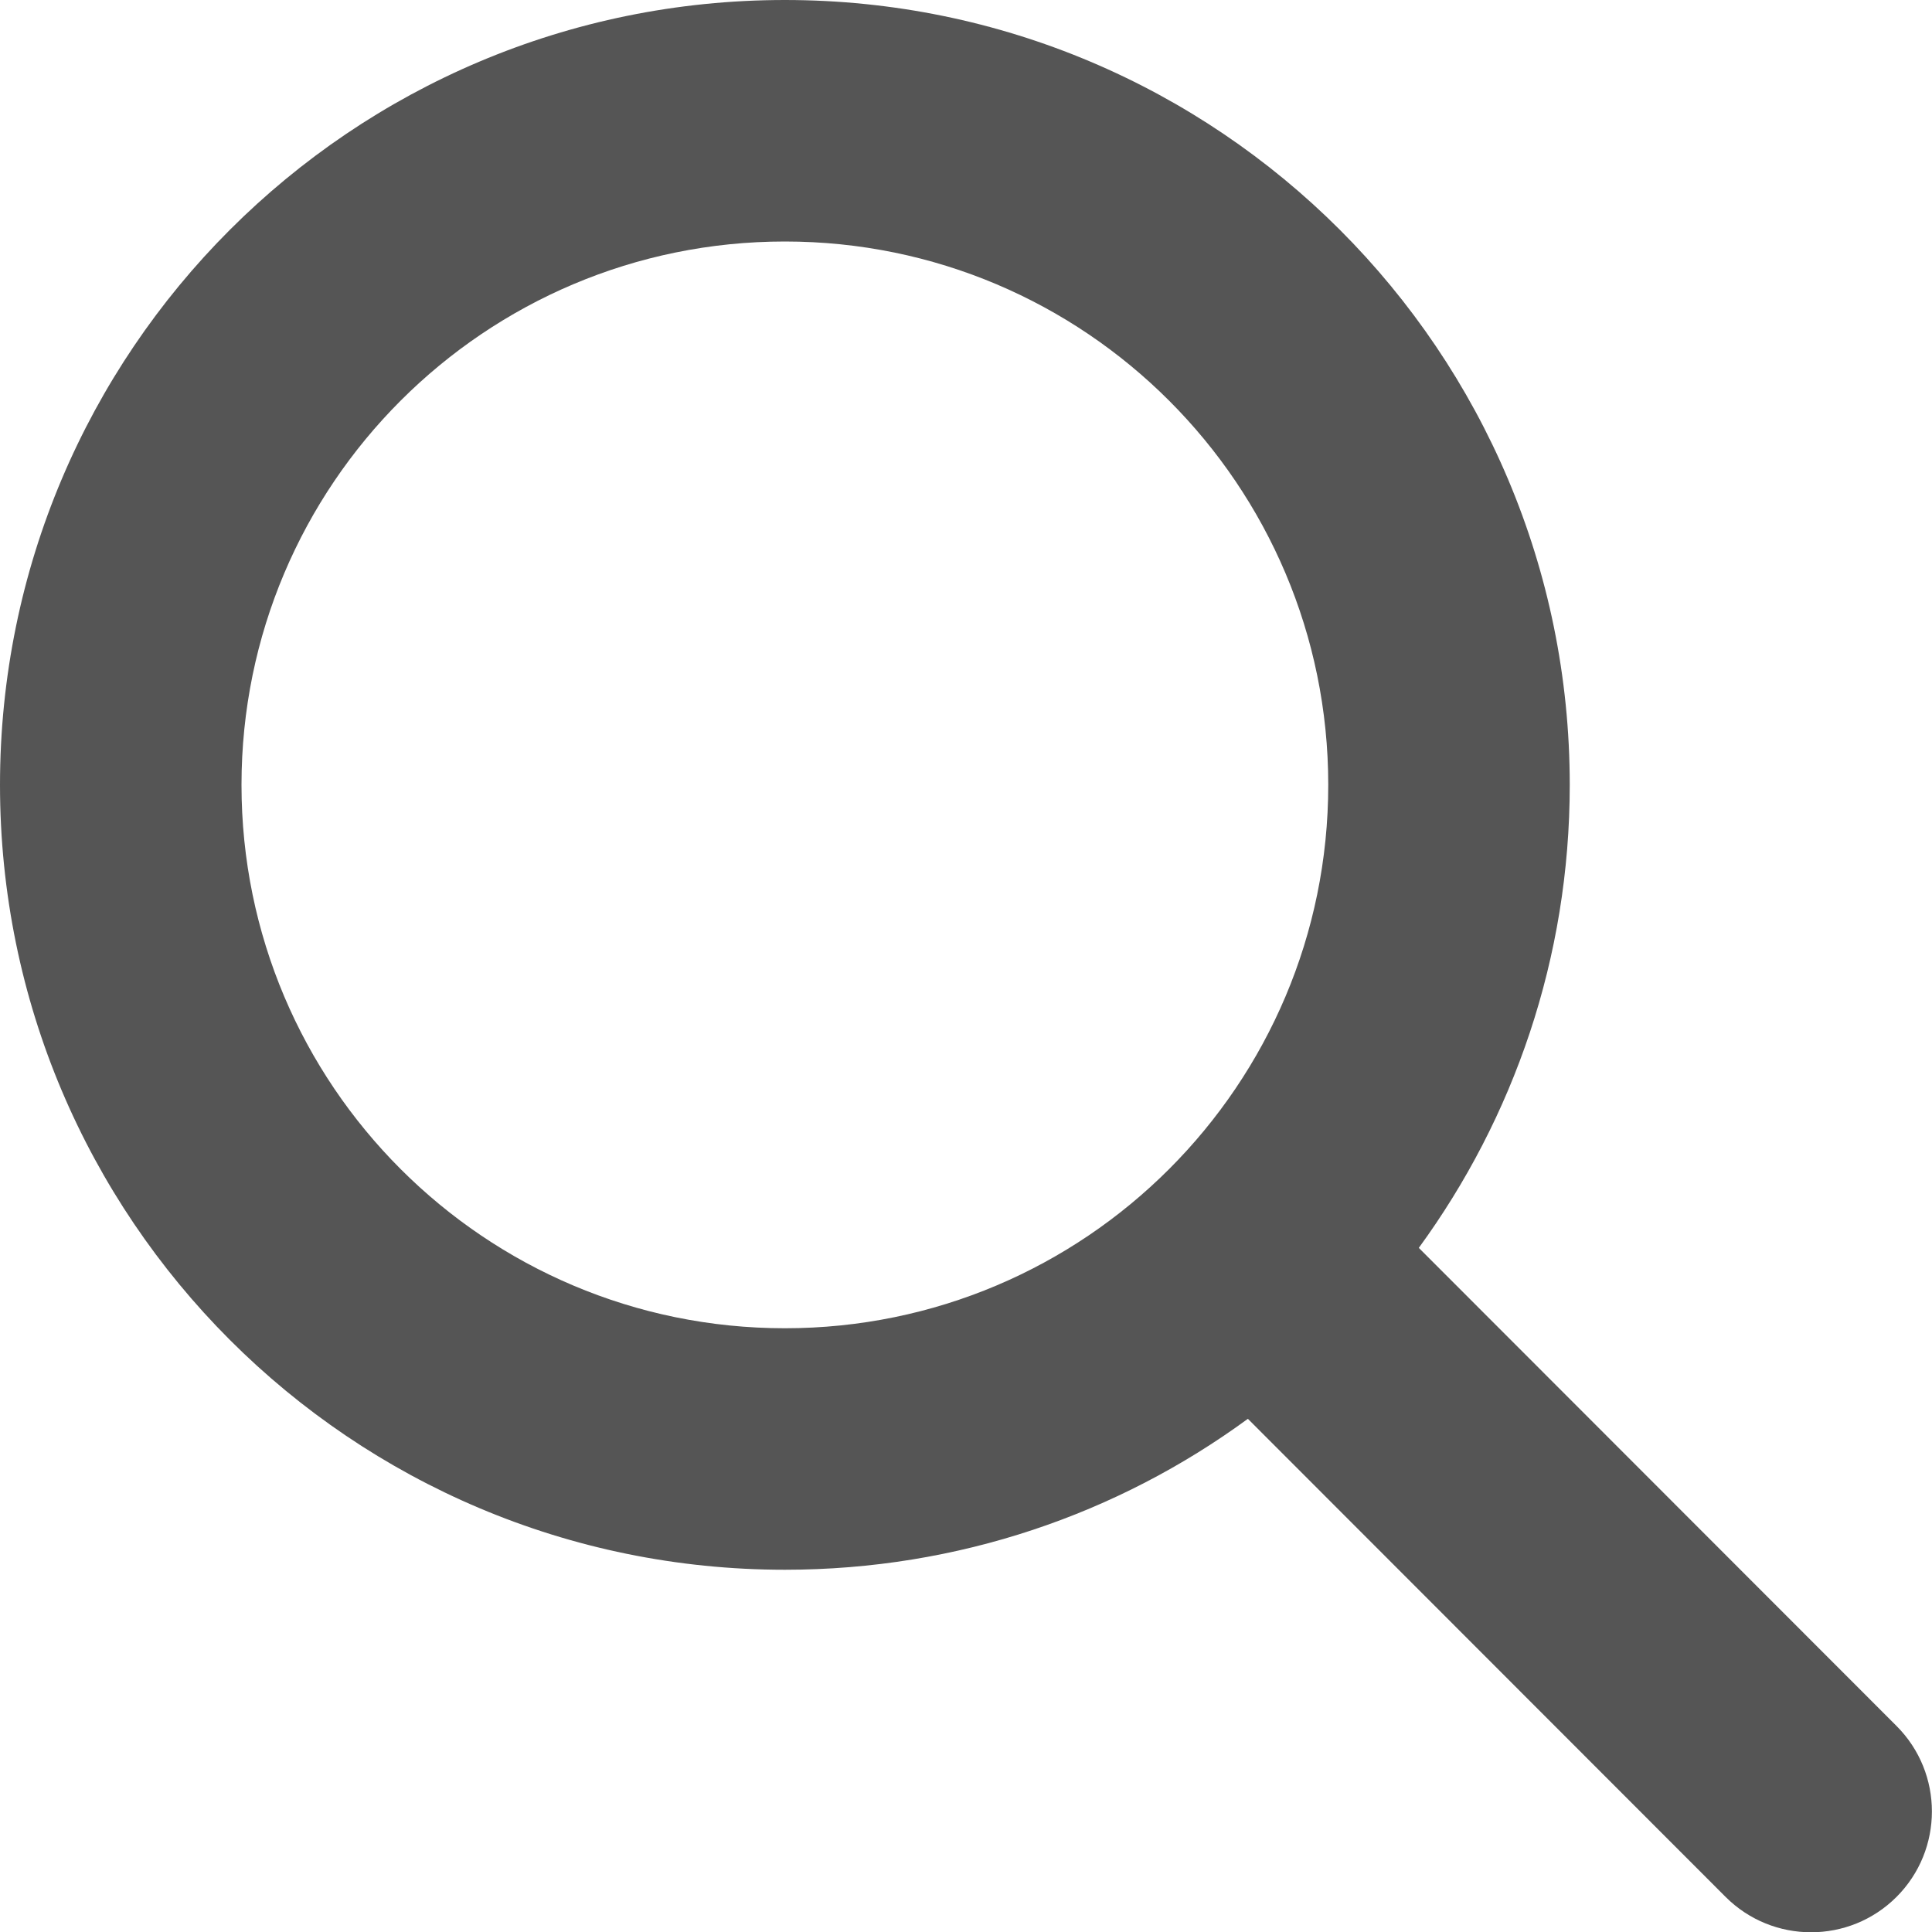
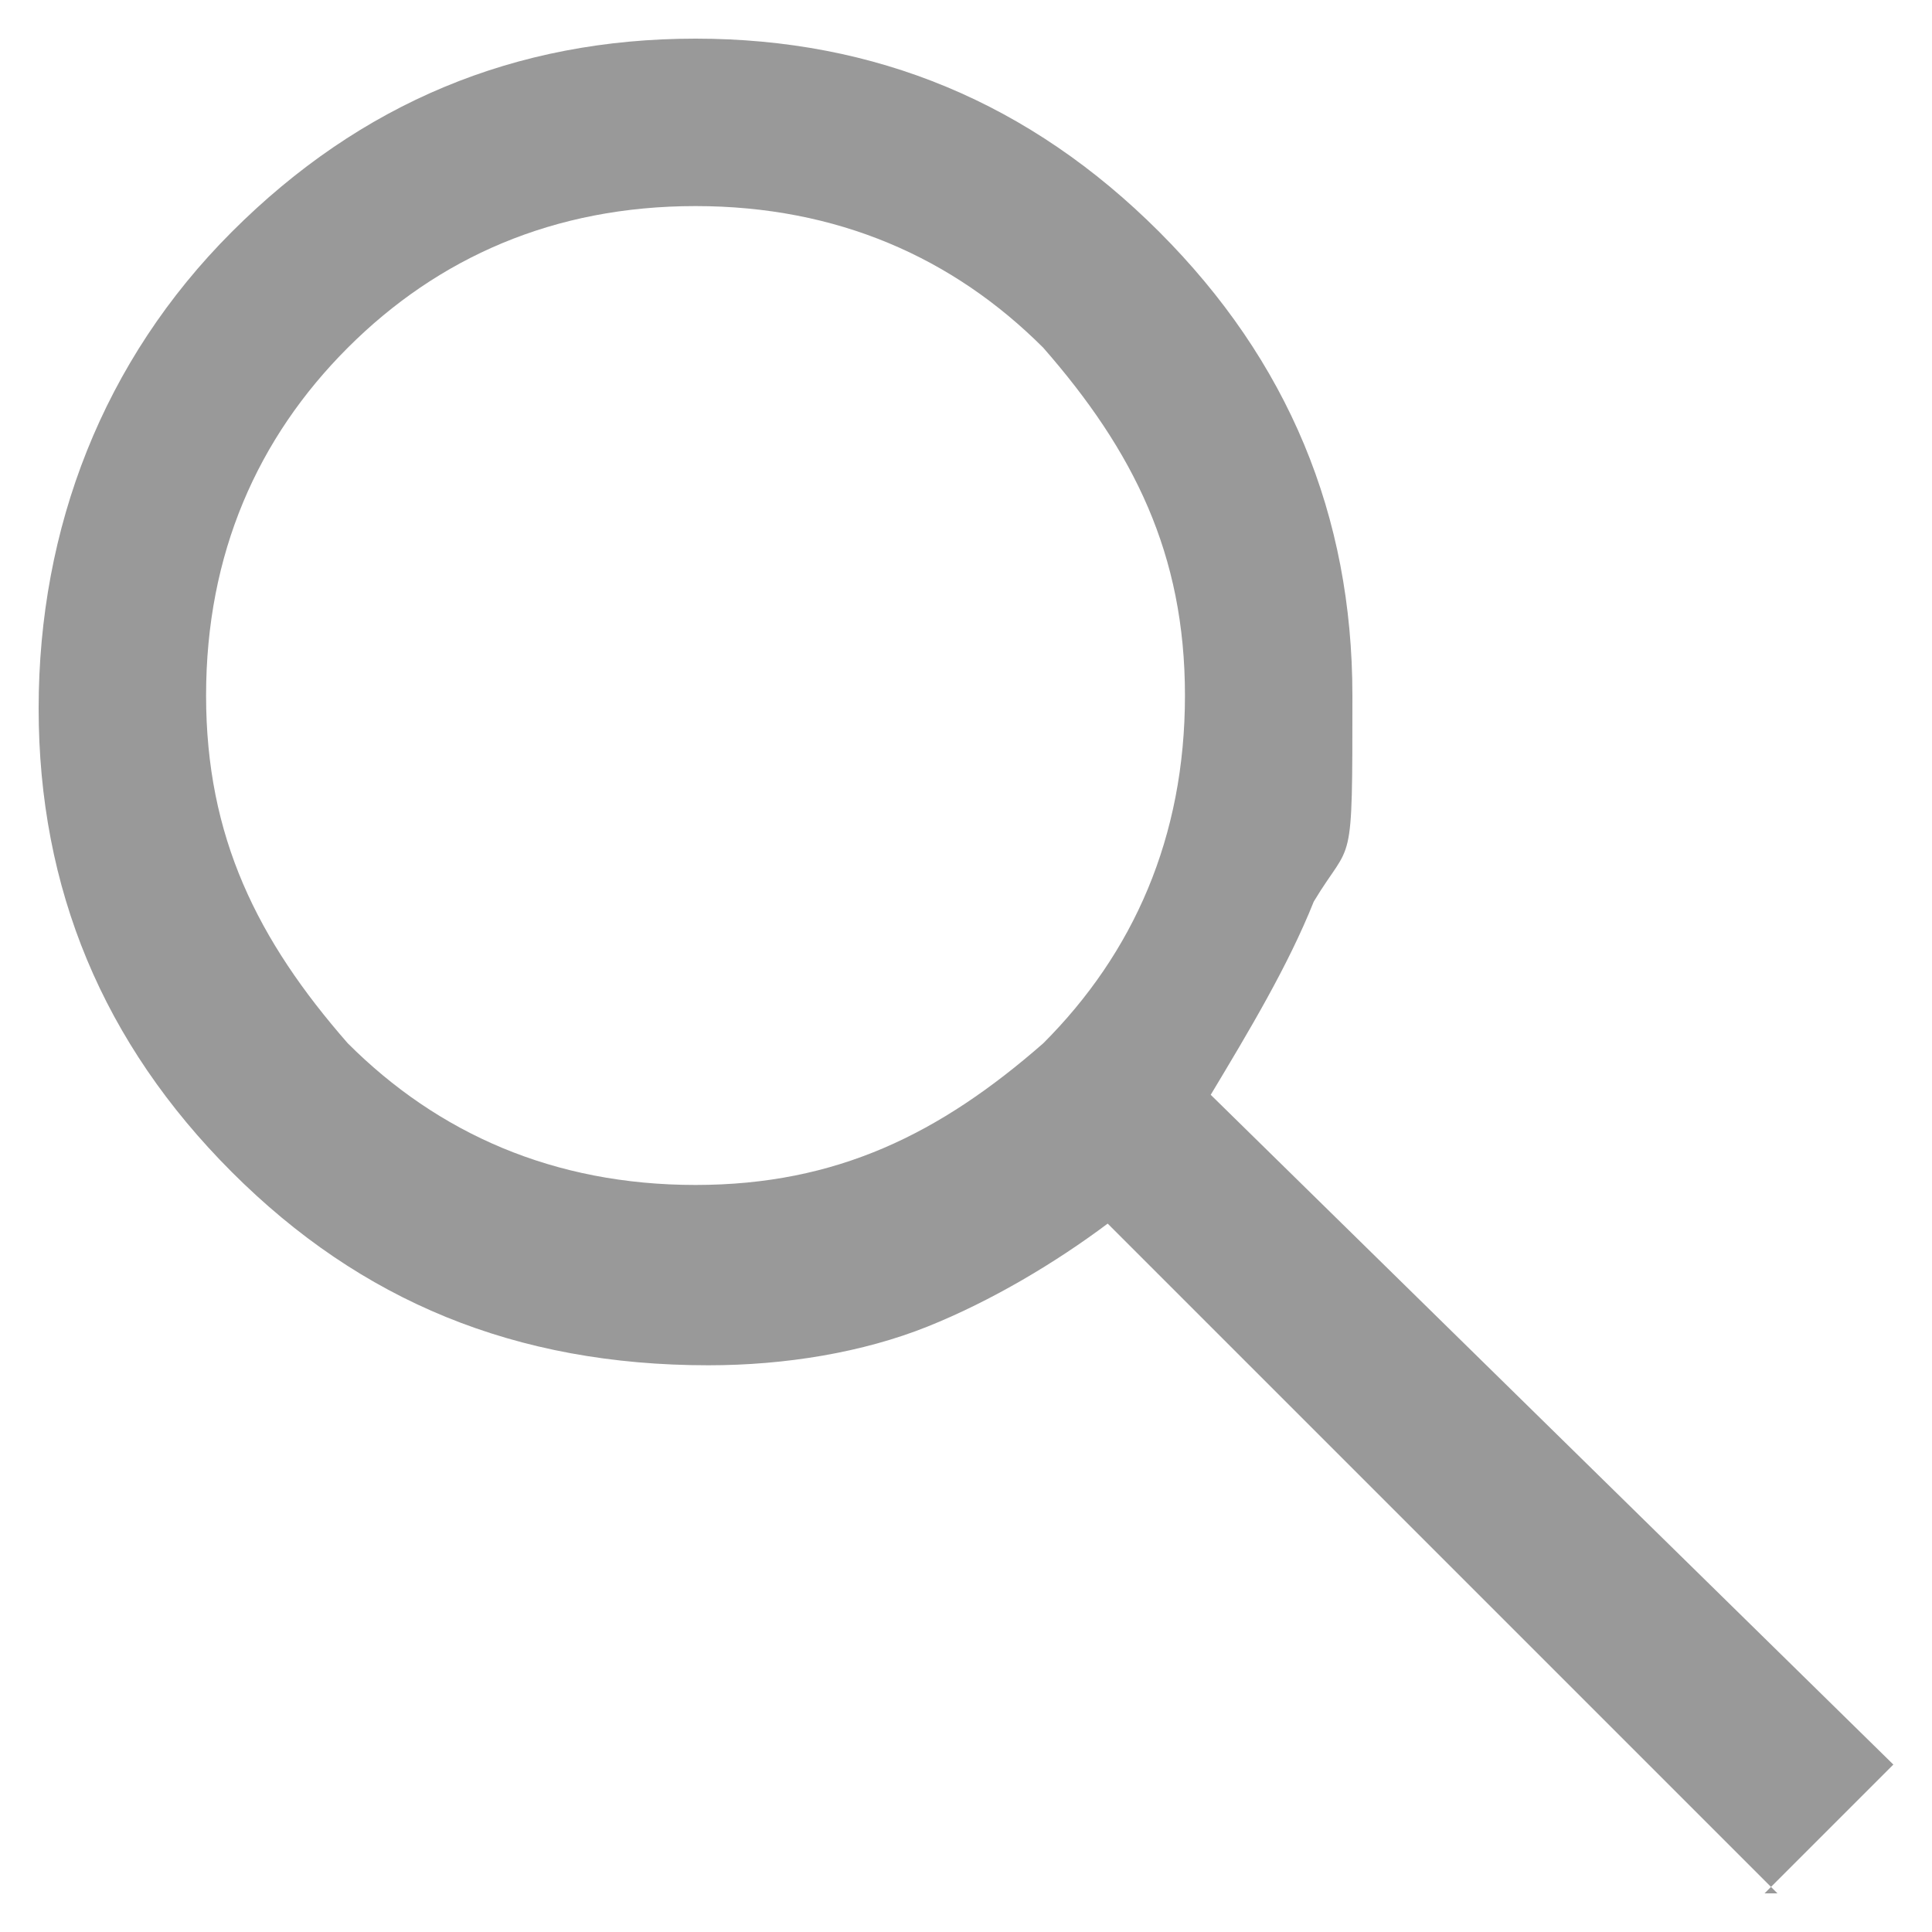
- <svg xmlns="http://www.w3.org/2000/svg" width="15" height="15" viewBox="0 0 512 512">
-   <path fill="#555555" d="M416 208c0 45.9-14.9 88.3-40 122.7L502.6 457.4c12.5 12.5 12.5 32.8 0 45.3s-32.8 12.5-45.3 0L330.7 376c-34.4 25.2-76.8 40-122.7 40C93.1 416 0 322.9 0 208S93.1 0 208 0S416 93.1 416 208zM208 352a144 144 0 1 0 0-288 144 144 0 1 0 0 288z" />
+ <svg xmlns="http://www.w3.org/2000/svg" id="Livello_1" version="1.1" viewBox="0 0 15 15" width="15" height="15">
+   <defs>
+     <style>
+       .st0 {
+         fill: #999;
+       }
+     </style>
+   </defs>
+   <path class="st0" d="M13.8,14.7l-5.2-5.2c-.4.3-.9.6-1.4.8-.5.2-1.1.3-1.7.3-1.5,0-2.7-.5-3.7-1.5-1-1-1.5-2.2-1.5-3.6S.8,2.8,1.8,1.8C2.8.8,4,.3,5.4.3s2.6.5,3.6,1.5c1,1,1.5,2.2,1.5,3.6s0,1.1-.3,1.6c-.2.5-.5,1-.8,1.5l5.3,5.2s-1,1-1,1ZM5.4,9.2c1.1,0,1.9-.4,2.7-1.1.7-.7,1.1-1.6,1.1-2.7s-.4-1.9-1.1-2.7c-.7-.7-1.6-1.1-2.7-1.1s-2,.4-2.7,1.1c-.7.7-1.1,1.6-1.1,2.7s.4,1.9,1.1,2.7c.7.7,1.6,1.1,2.7,1.1Z" />
</svg>
